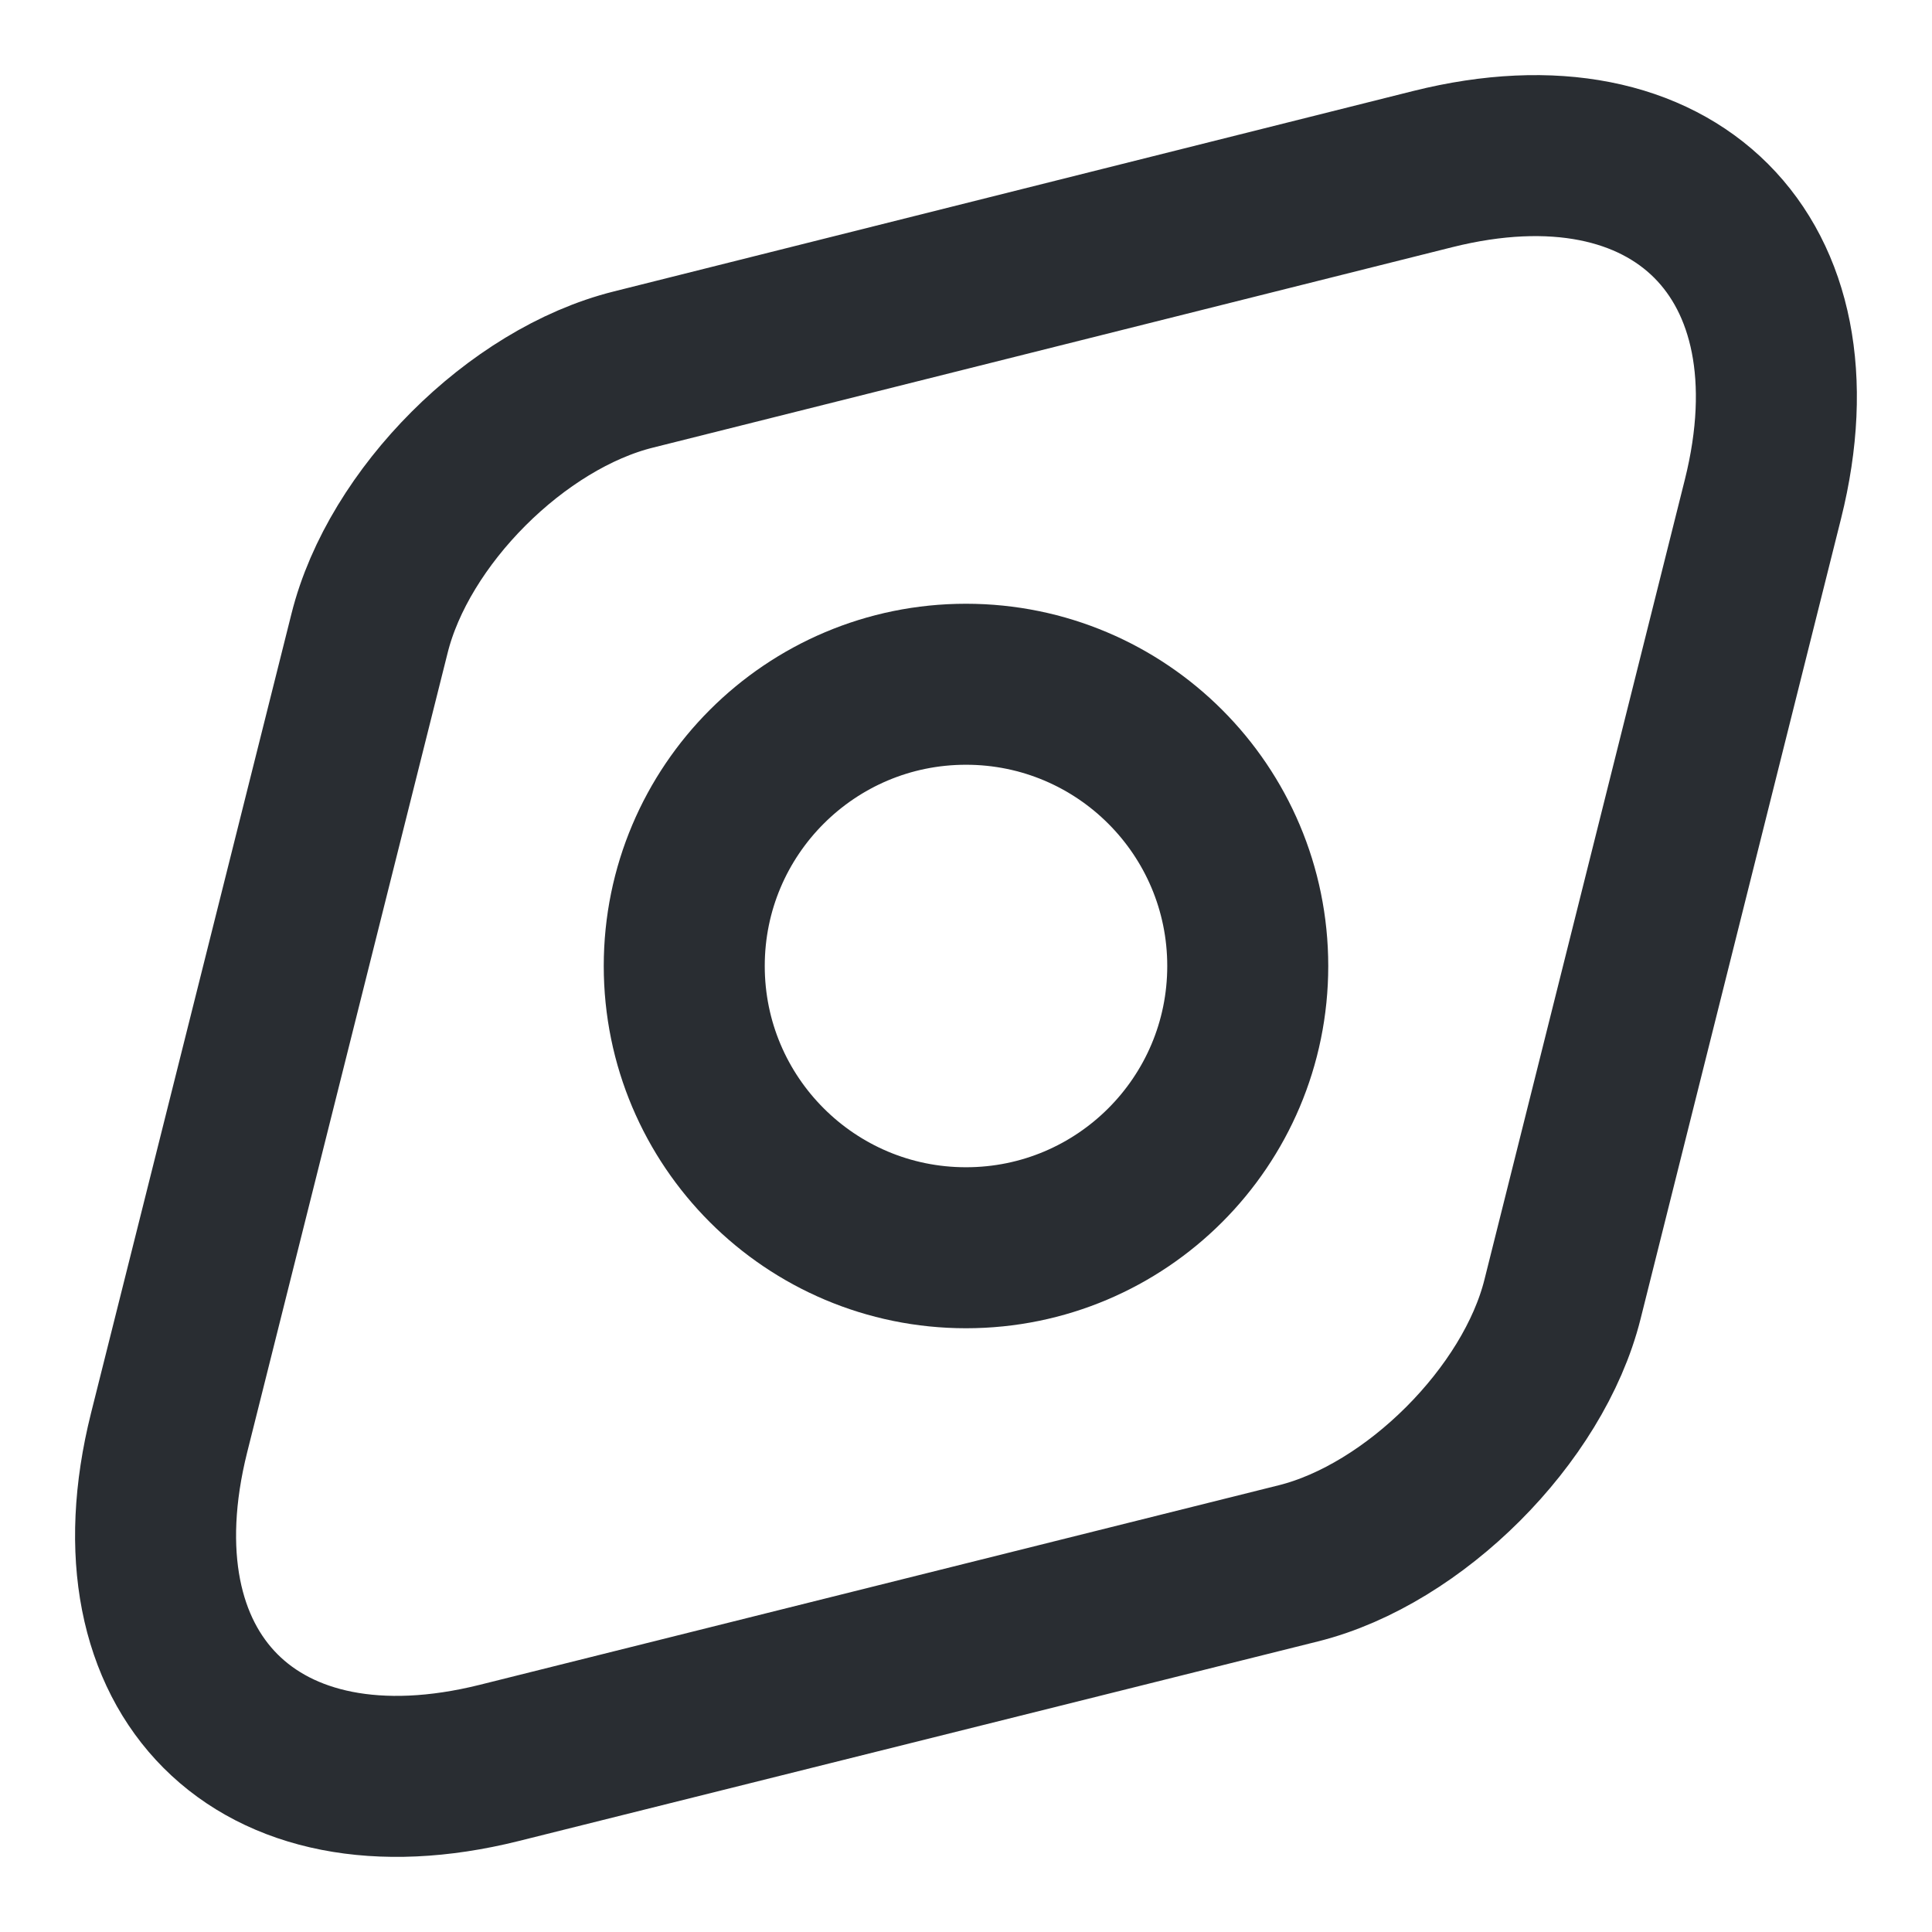
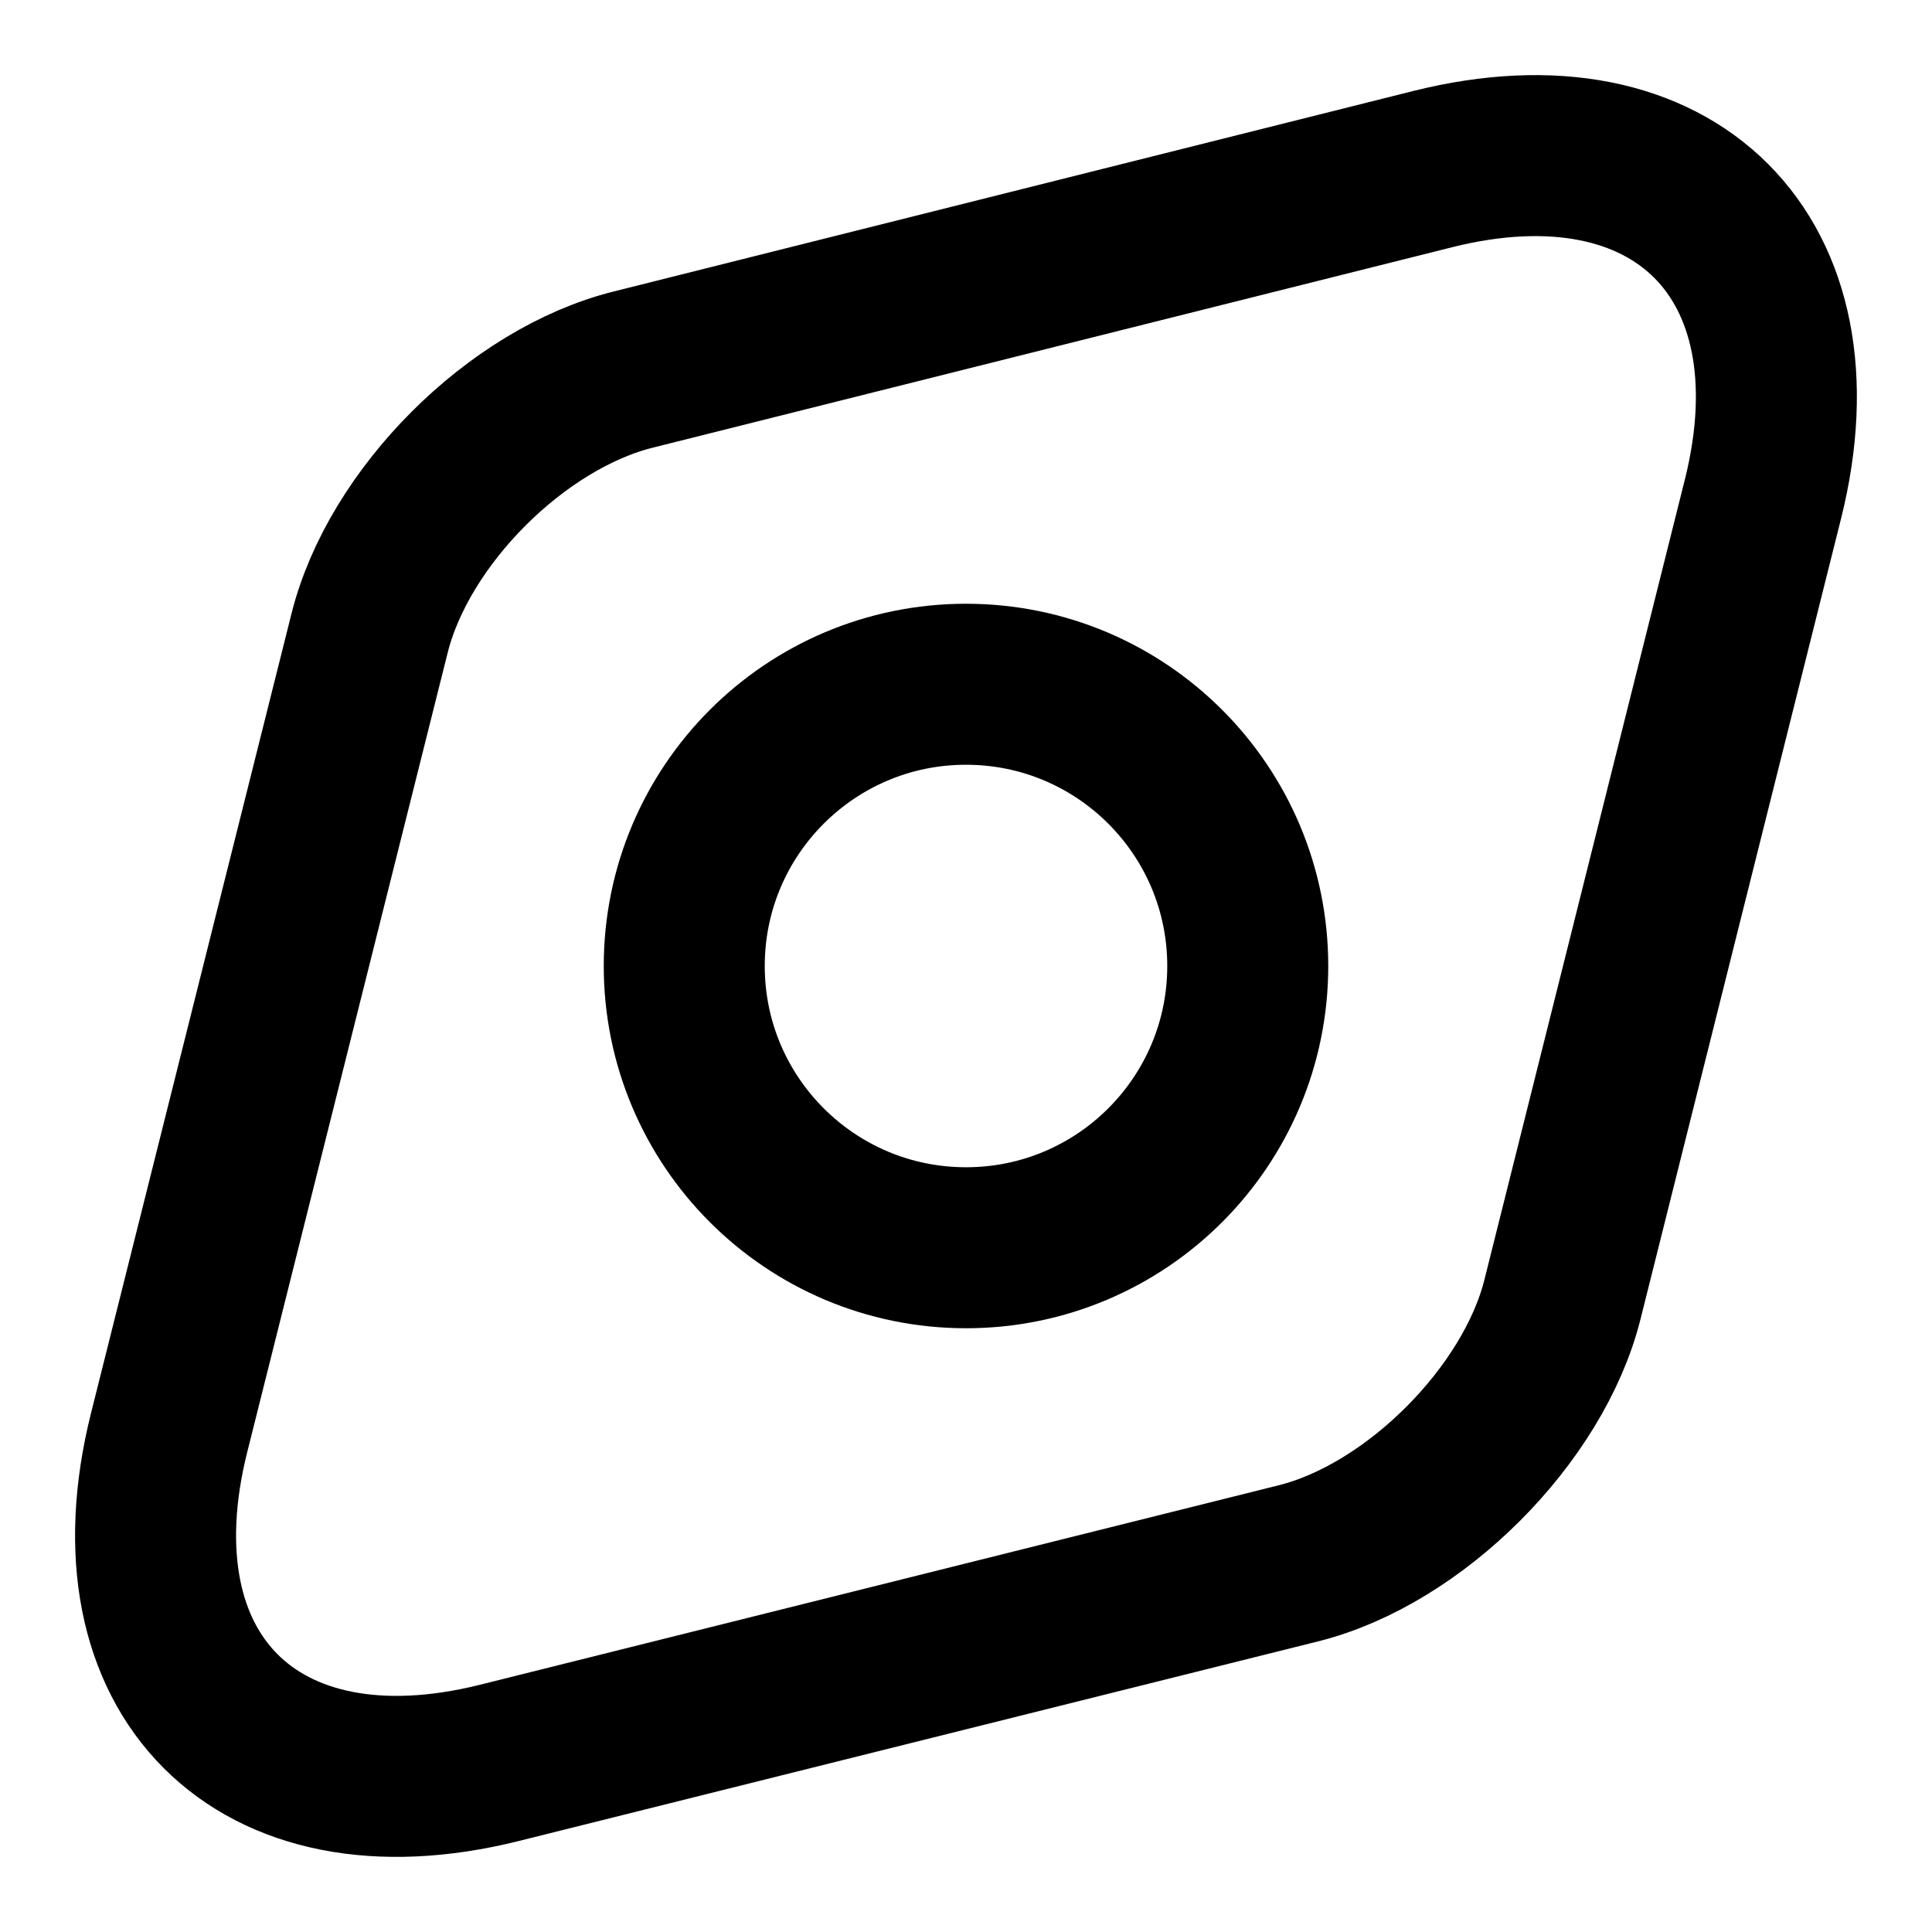
- <svg xmlns="http://www.w3.org/2000/svg" width="800px" height="800px" viewBox="0 0 24 24" fill="none">
-   <path d="M17.8 2.1L7.87 4.59C6.42 4.95 4.95 6.42 4.59 7.87L2.1 17.8C1.35 20.8 3.19 22.65 6.2 21.9L16.13 19.42C17.57 19.06 19.05 17.58 19.41 16.14L21.9 6.2C22.65 3.2 20.8 1.35 17.8 2.1Z" stroke="#292D32" stroke-width="2" stroke-linecap="round" stroke-linejoin="round" />
-   <path d="M12 15.5C13.933 15.5 15.5 13.933 15.5 12C15.5 10.067 13.933 8.5 12 8.5C10.067 8.5 8.5 10.067 8.5 12C8.5 13.933 10.067 15.5 12 15.5Z" stroke="#292D32" stroke-width="2" stroke-linecap="round" stroke-linejoin="round" />
+ <svg xmlns="http://www.w3.org/2000/svg" width="800px" height="800px" viewBox="0 0 24 24" stroke="#000000" fill="none">
+   <path d="M17.8 2.1L7.87 4.59C6.42 4.95 4.95 6.42 4.59 7.87L2.1 17.8C1.35 20.8 3.19 22.65 6.2 21.9L16.13 19.42C17.57 19.06 19.05 17.58 19.41 16.14L21.9 6.2C22.65 3.2 20.8 1.35 17.8 2.1Z" stroke-width="2" stroke-linecap="round" stroke-linejoin="round" />
+   <path d="M12 15.5C13.933 15.5 15.5 13.933 15.5 12C15.5 10.067 13.933 8.5 12 8.5C10.067 8.5 8.5 10.067 8.5 12C8.5 13.933 10.067 15.5 12 15.5Z" stroke-width="2" stroke-linecap="round" stroke-linejoin="round" />
</svg>
